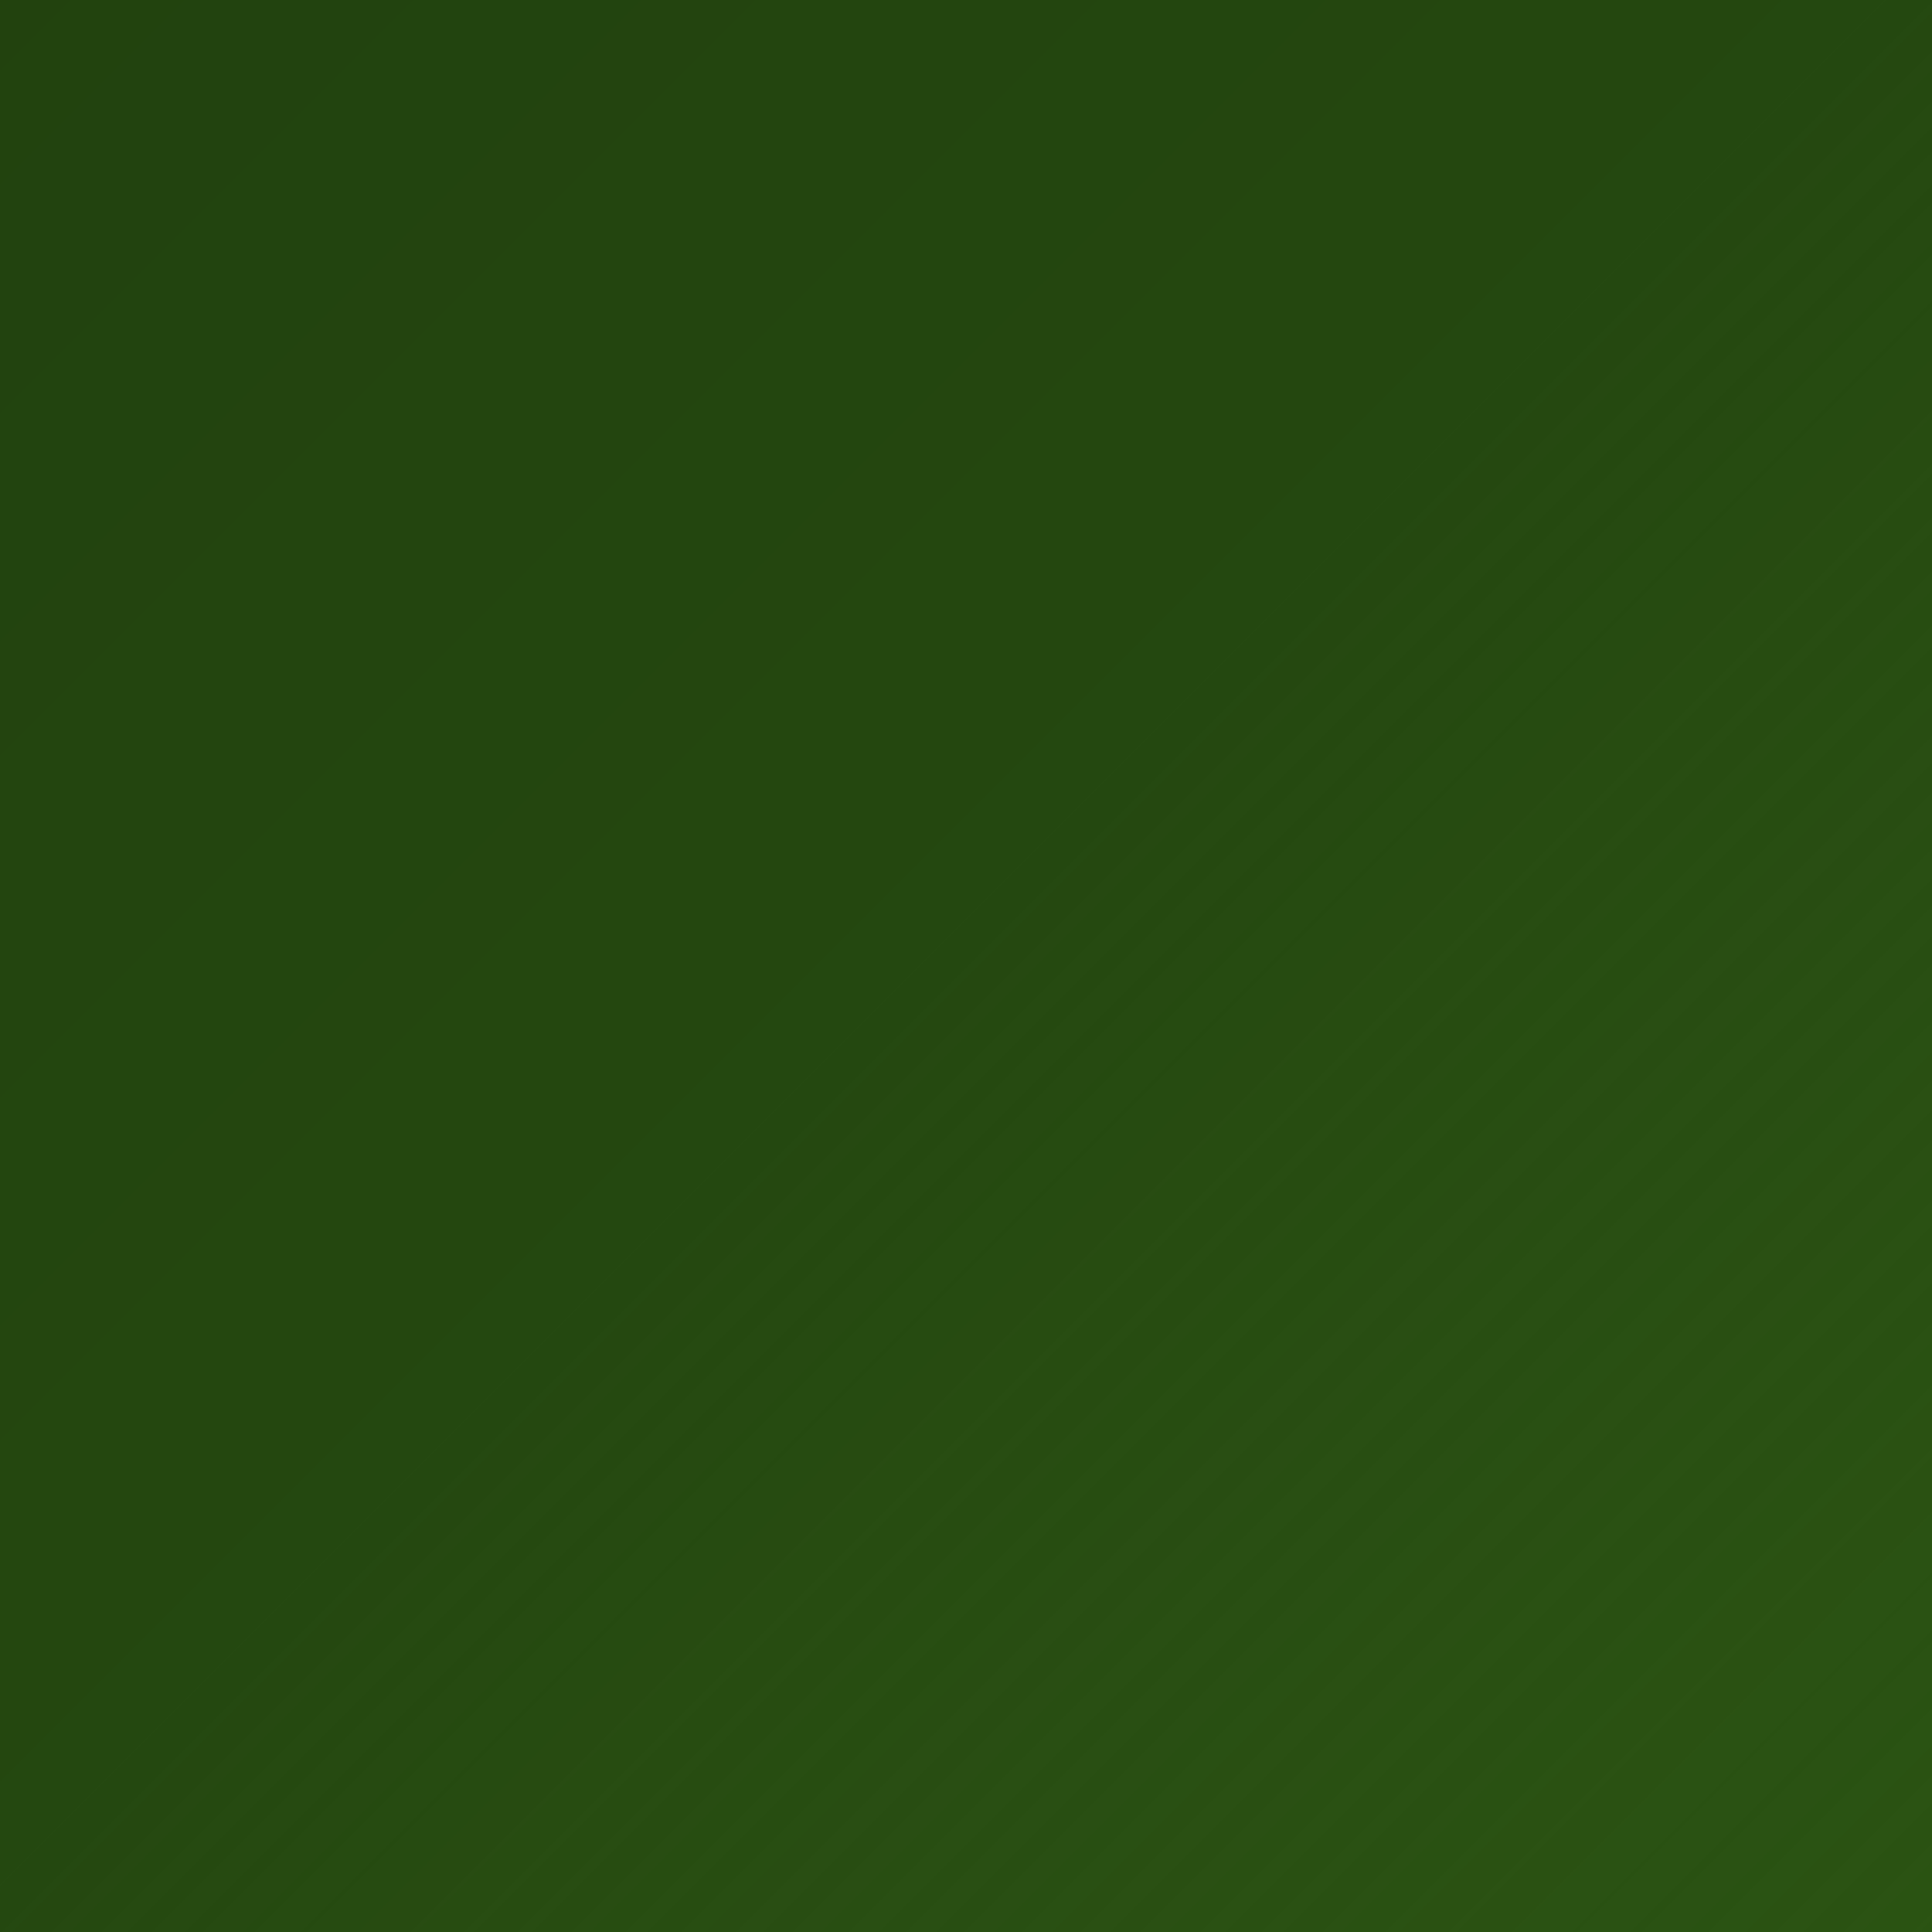
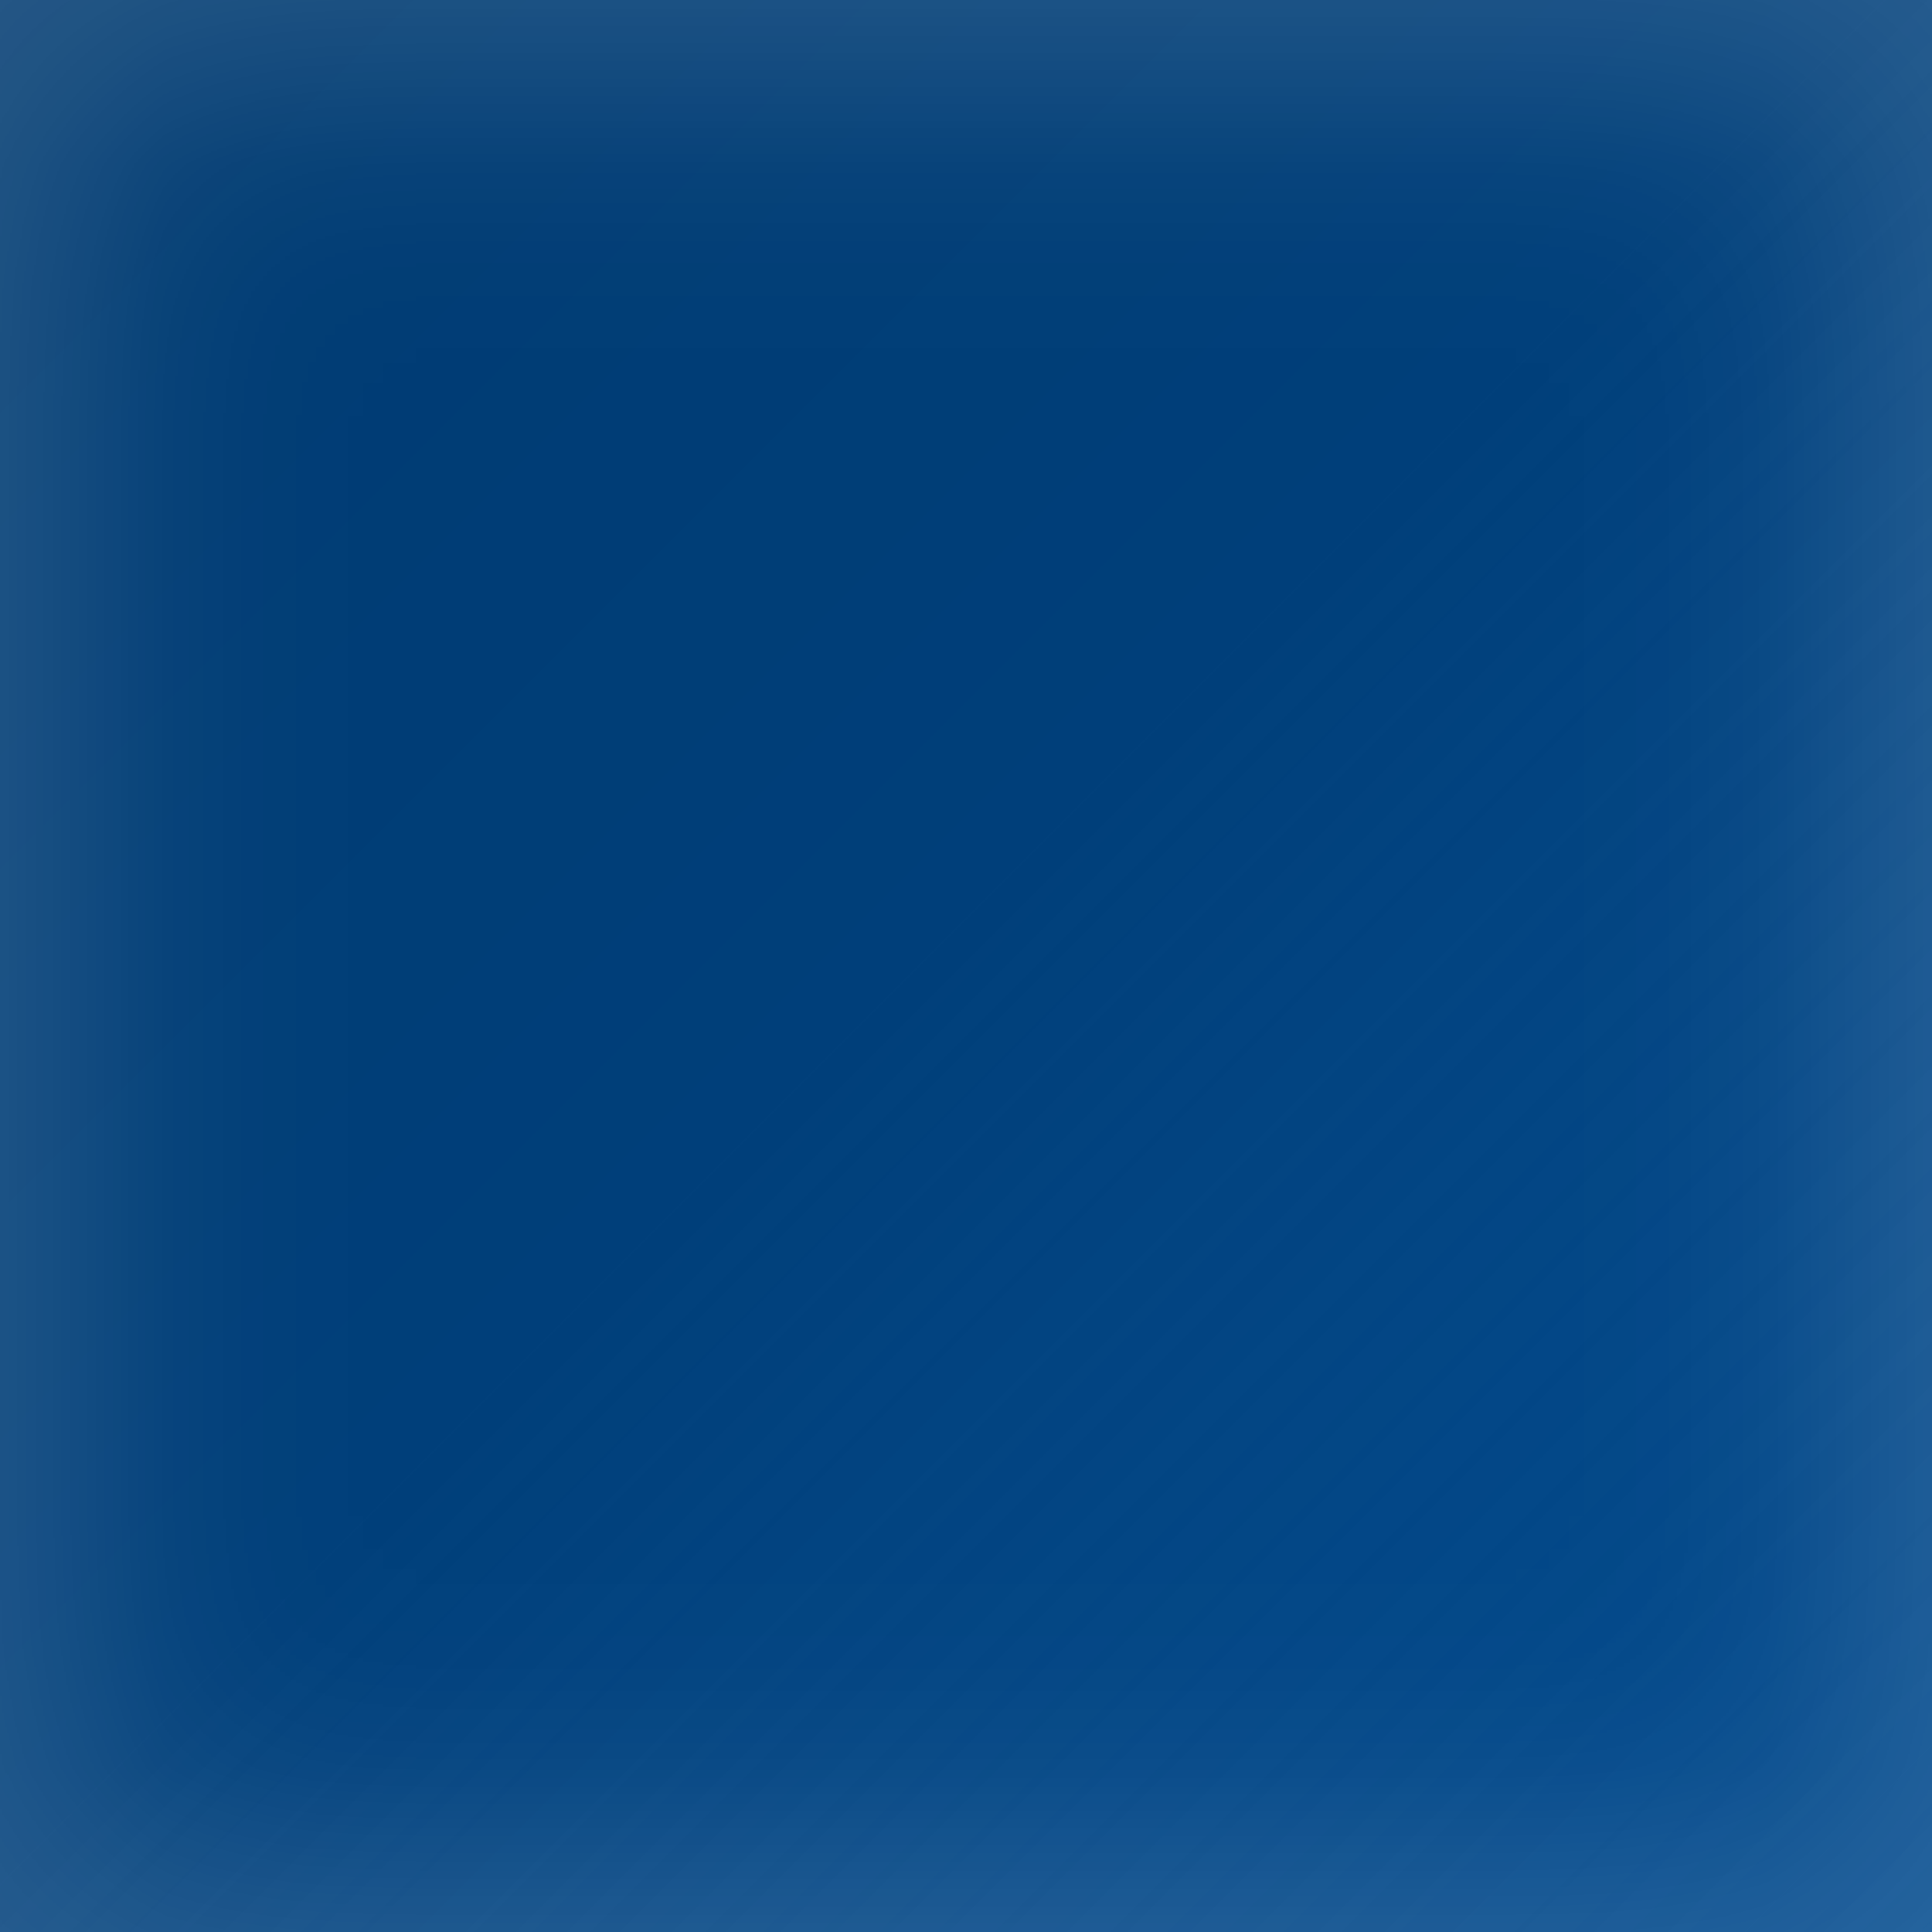
<svg xmlns="http://www.w3.org/2000/svg" xmlns:xlink="http://www.w3.org/1999/xlink" width="500px" height="500px" viewBox="0 0 500 500" version="1.1">
  <defs>
    <linearGradient x1="100%" y1="100%" x2="0%" y2="0%" id="linearGradient-1">
-       <stop stop-color="#D2D2D2" stop-opacity="0" offset="0%" />
+       <stop stop-color="#ADADAD" stop-opacity="0" offset="0%" />
      <stop stop-color="#FFFFFF" stop-opacity="0.136" offset="51.45%" />
      <stop stop-color="#FFFFFF" stop-opacity="0.201" offset="100%" />
    </linearGradient>
    <rect id="path-2" x="0" y="0" width="500" height="500" />
+     <filter x="-9.0%" y="-9.0%" width="118.0%" height="118.0%" filterUnits="objectBoundingBox" id="filter-3">
+       <feGaussianBlur stdDeviation="45" in="SourceAlpha" result="shadowBlurInner1" />
+       <feOffset dx="0" dy="0" in="shadowBlurInner1" result="shadowOffsetInner1" />
+       <feComposite in="shadowOffsetInner1" in2="SourceAlpha" operator="arithmetic" k2="-1" k3="1" result="shadowInnerInner1" />
+       <feColorMatrix values="0 0 0 0 0   0 0 0 0 0   0 0 0 0 0  0 0 0 0.156 0" type="matrix" in="shadowInnerInner1" />
+     </filter>
  </defs>
  <g id="Page-1" stroke="none" stroke-width="1" fill="none" fill-rule="evenodd">
    <g id="board-square" style="mix-blend-mode: difference;">
-       <use fill="#D5ACED" xlink:href="#path-2" />
-       <use fill="url(#linearGradient-1)" xlink:href="#path-2" />
+       <use fill="#FFB672" fill-rule="evenodd" xlink:href="#path-2" />
+       <use fill="url(#linearGradient-1)" fill-rule="evenodd" xlink:href="#path-2" />
+       <use fill="black" fill-opacity="1" filter="url(#filter-3)" xlink:href="#path-2" />
    </g>
  </g>
</svg>
